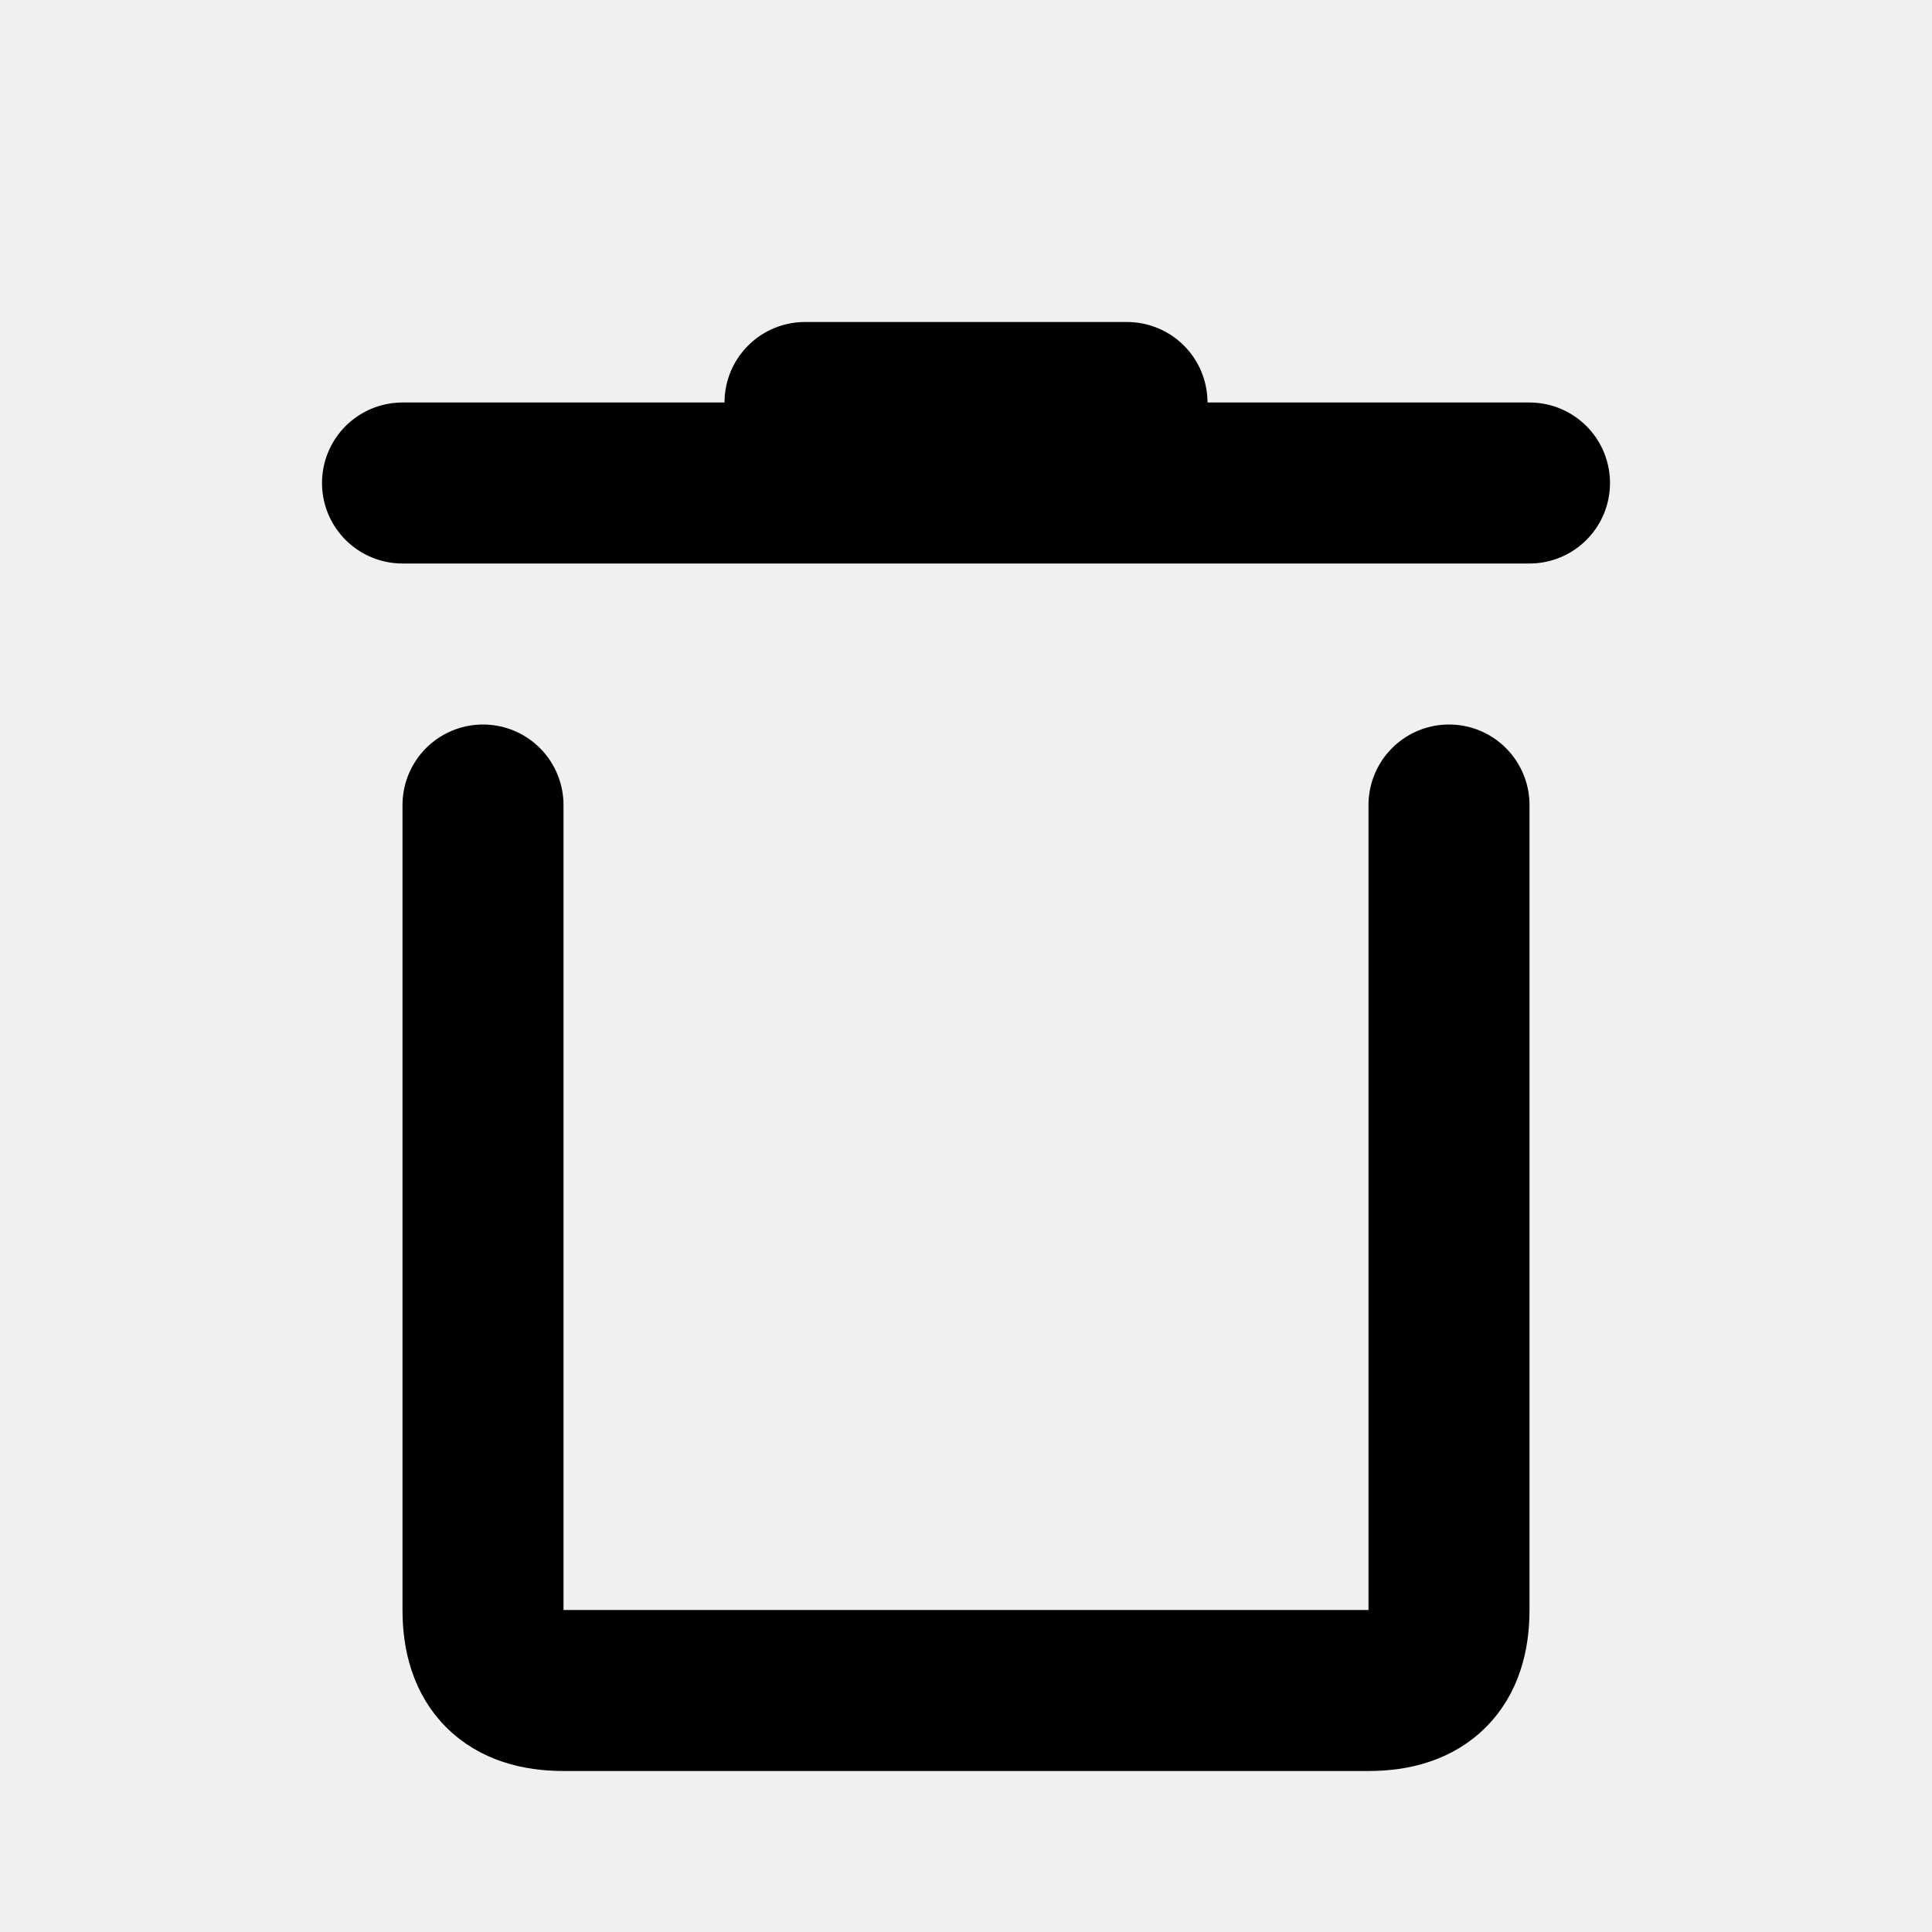
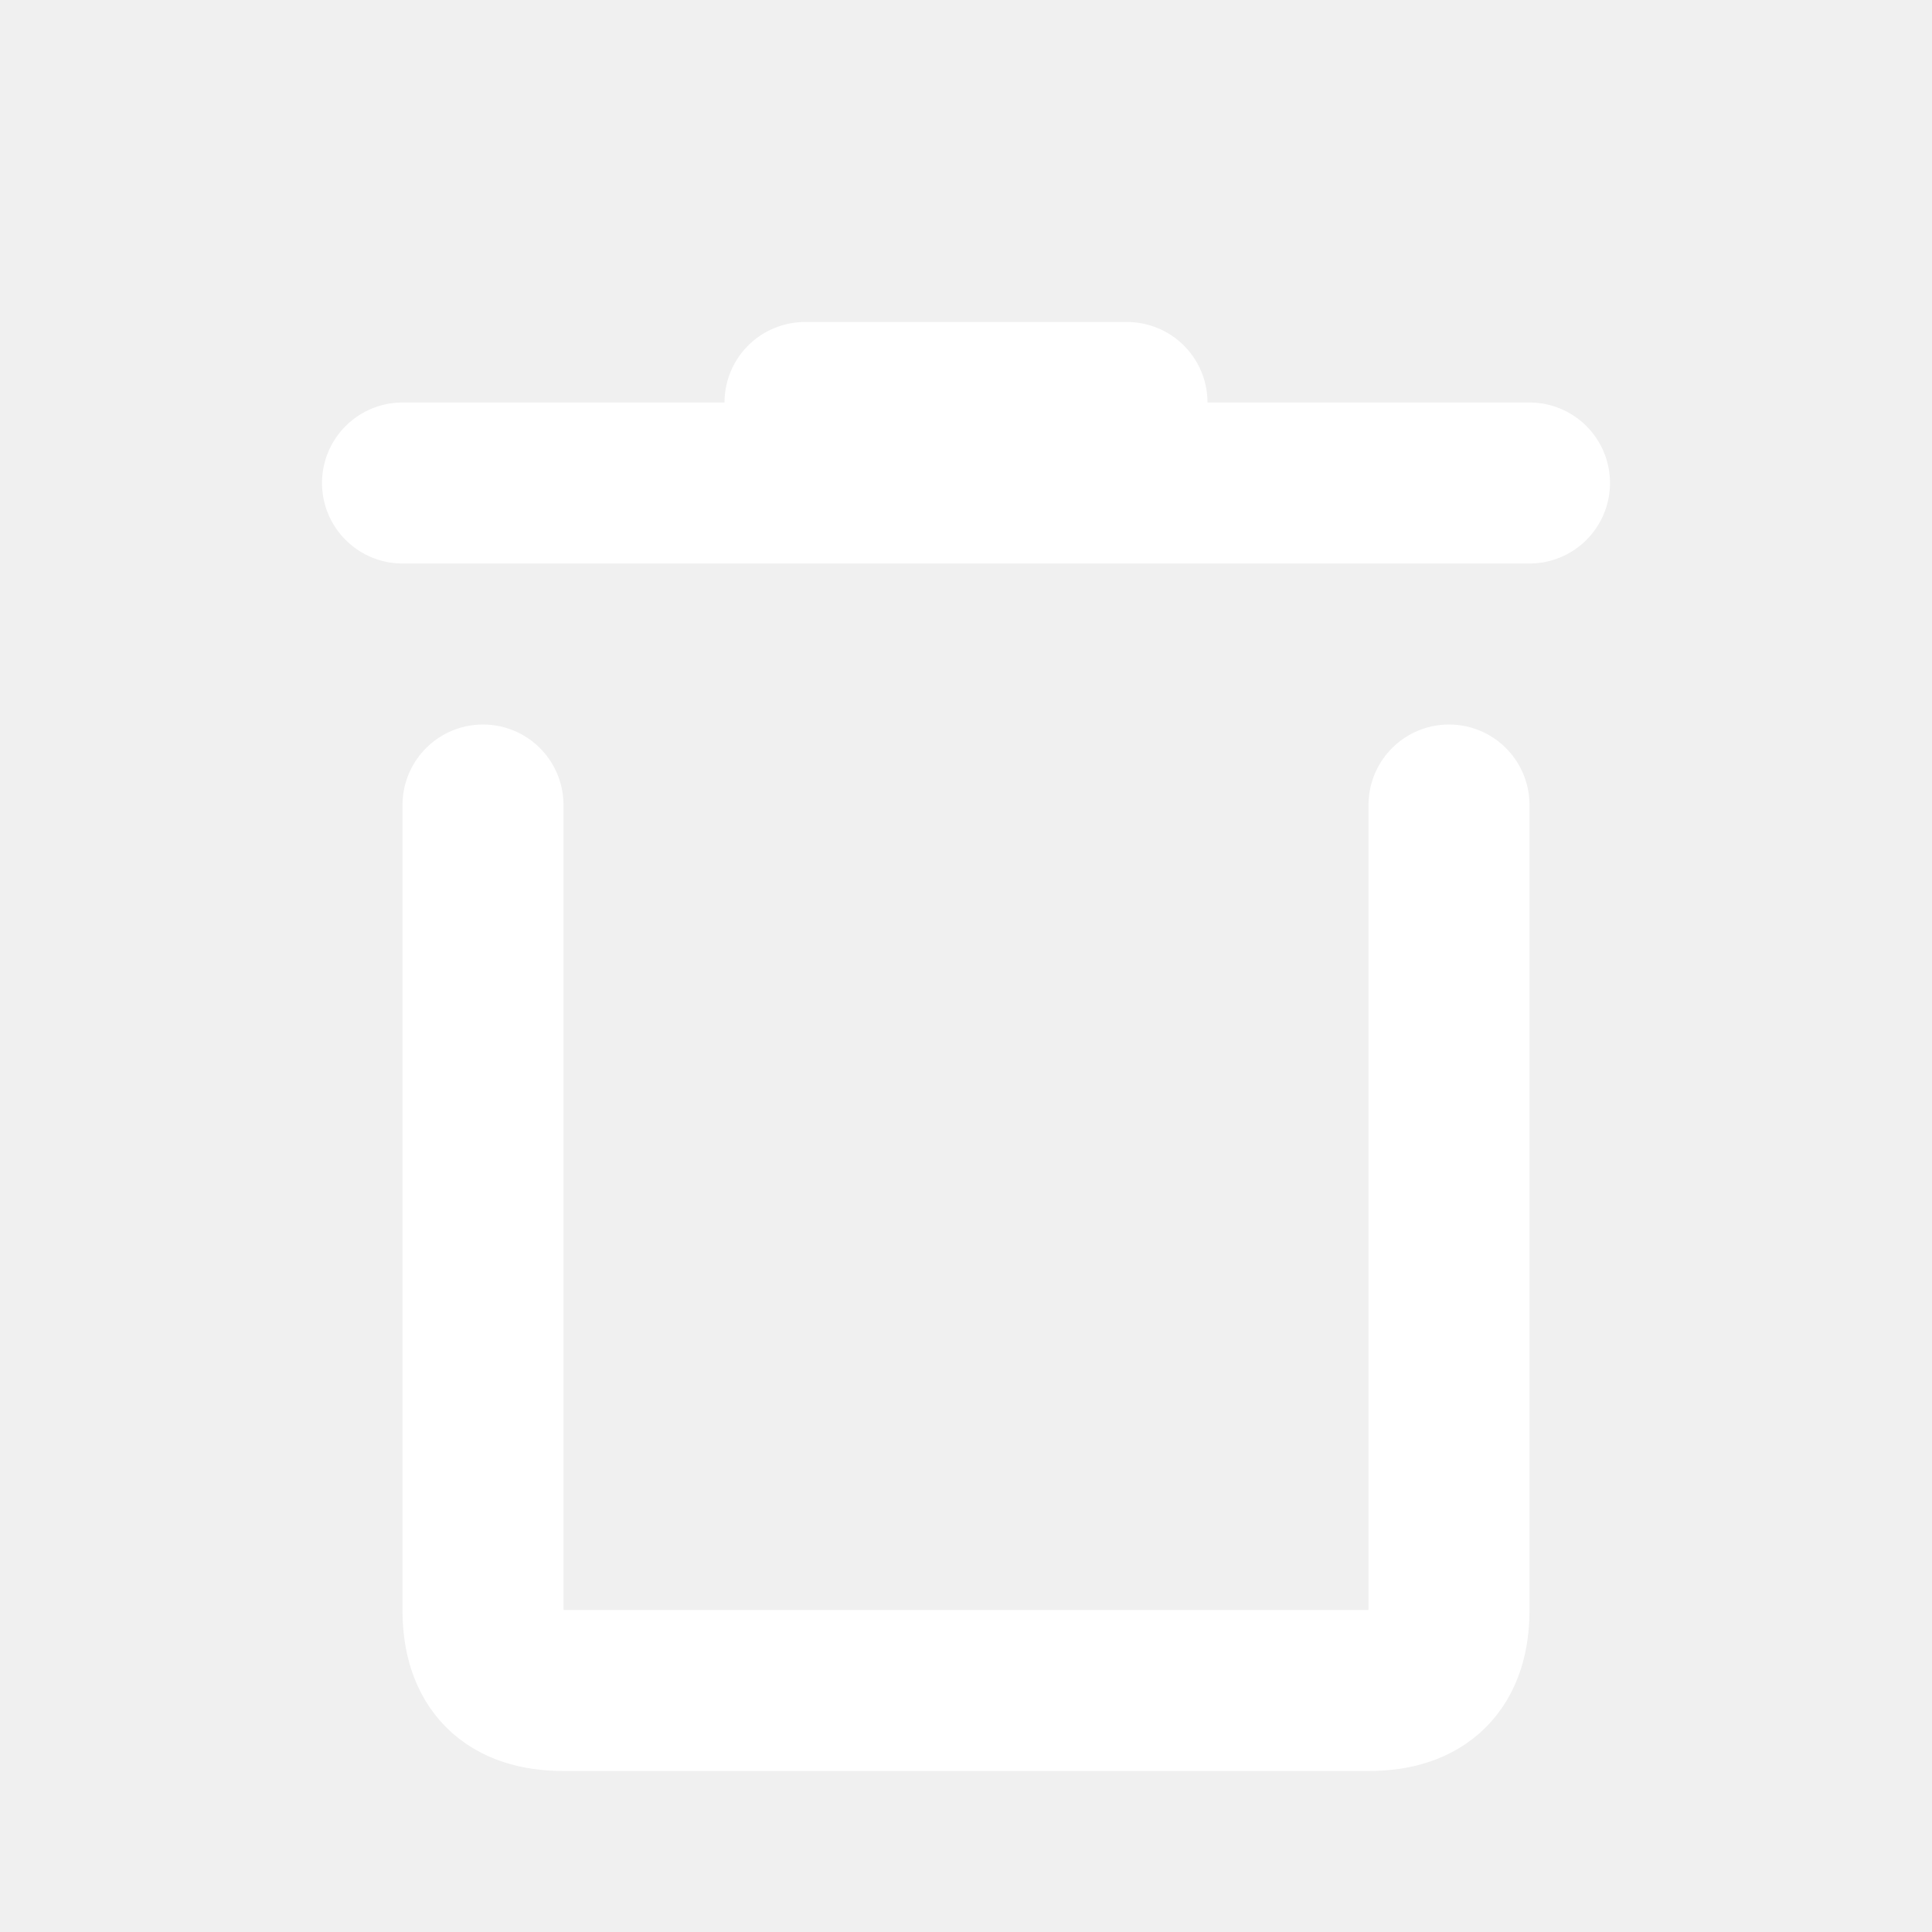
- <svg xmlns="http://www.w3.org/2000/svg" width="24px" height="24px" viewBox="0 0 24 24" role="img" aria-labelledby="binIconTitle" stroke="#000000" stroke-width="2" stroke-linecap="round" stroke-linejoin="round" fill="none" color="#000000">
+ <svg xmlns="http://www.w3.org/2000/svg" width="24px" height="24px" viewBox="0 0 24 24" role="img" aria-labelledby="binIconTitle" stroke="white" stroke-width="2" stroke-linecap="round" stroke-linejoin="round" fill="none" color="#ffffff">
  <path d="M19 6L5 6M14 5L10 5M6 10L6 20C6 20.667 6.333 21 7 21 7.667 21 11 21 17 21 17.667 21 18 20.667 18 20 18 19.333 18 16 18 10" />
</svg>
